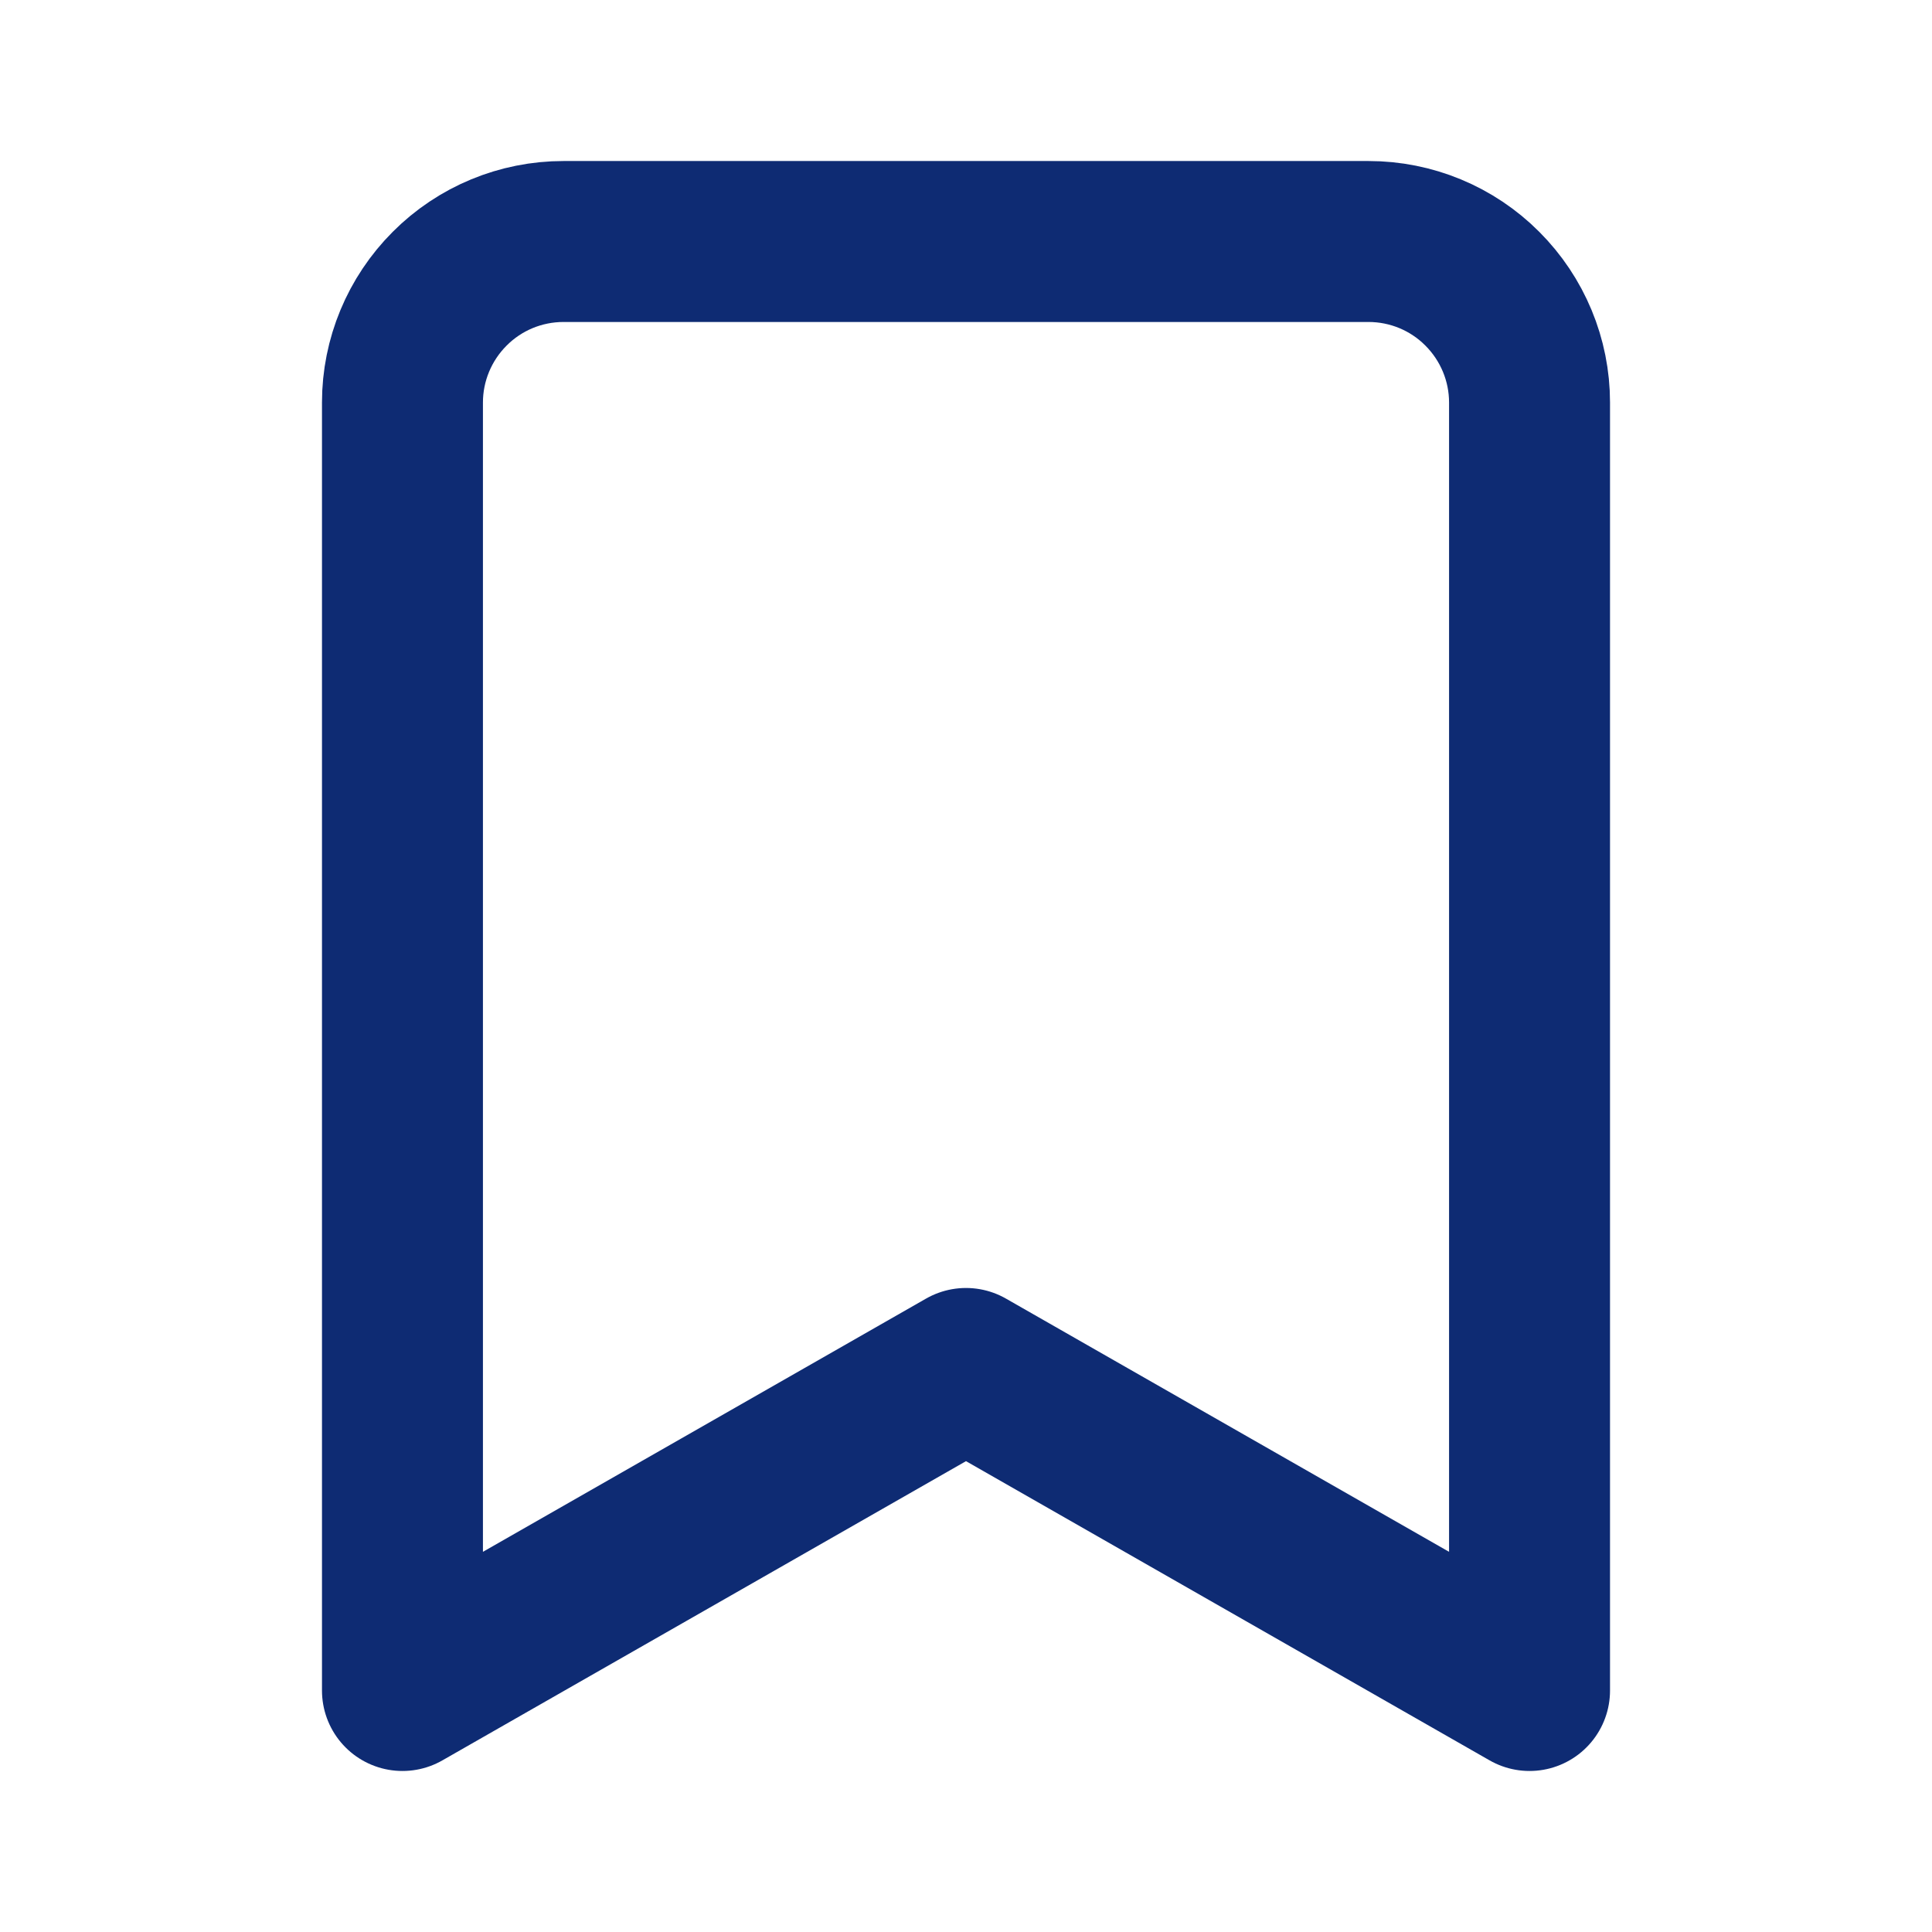
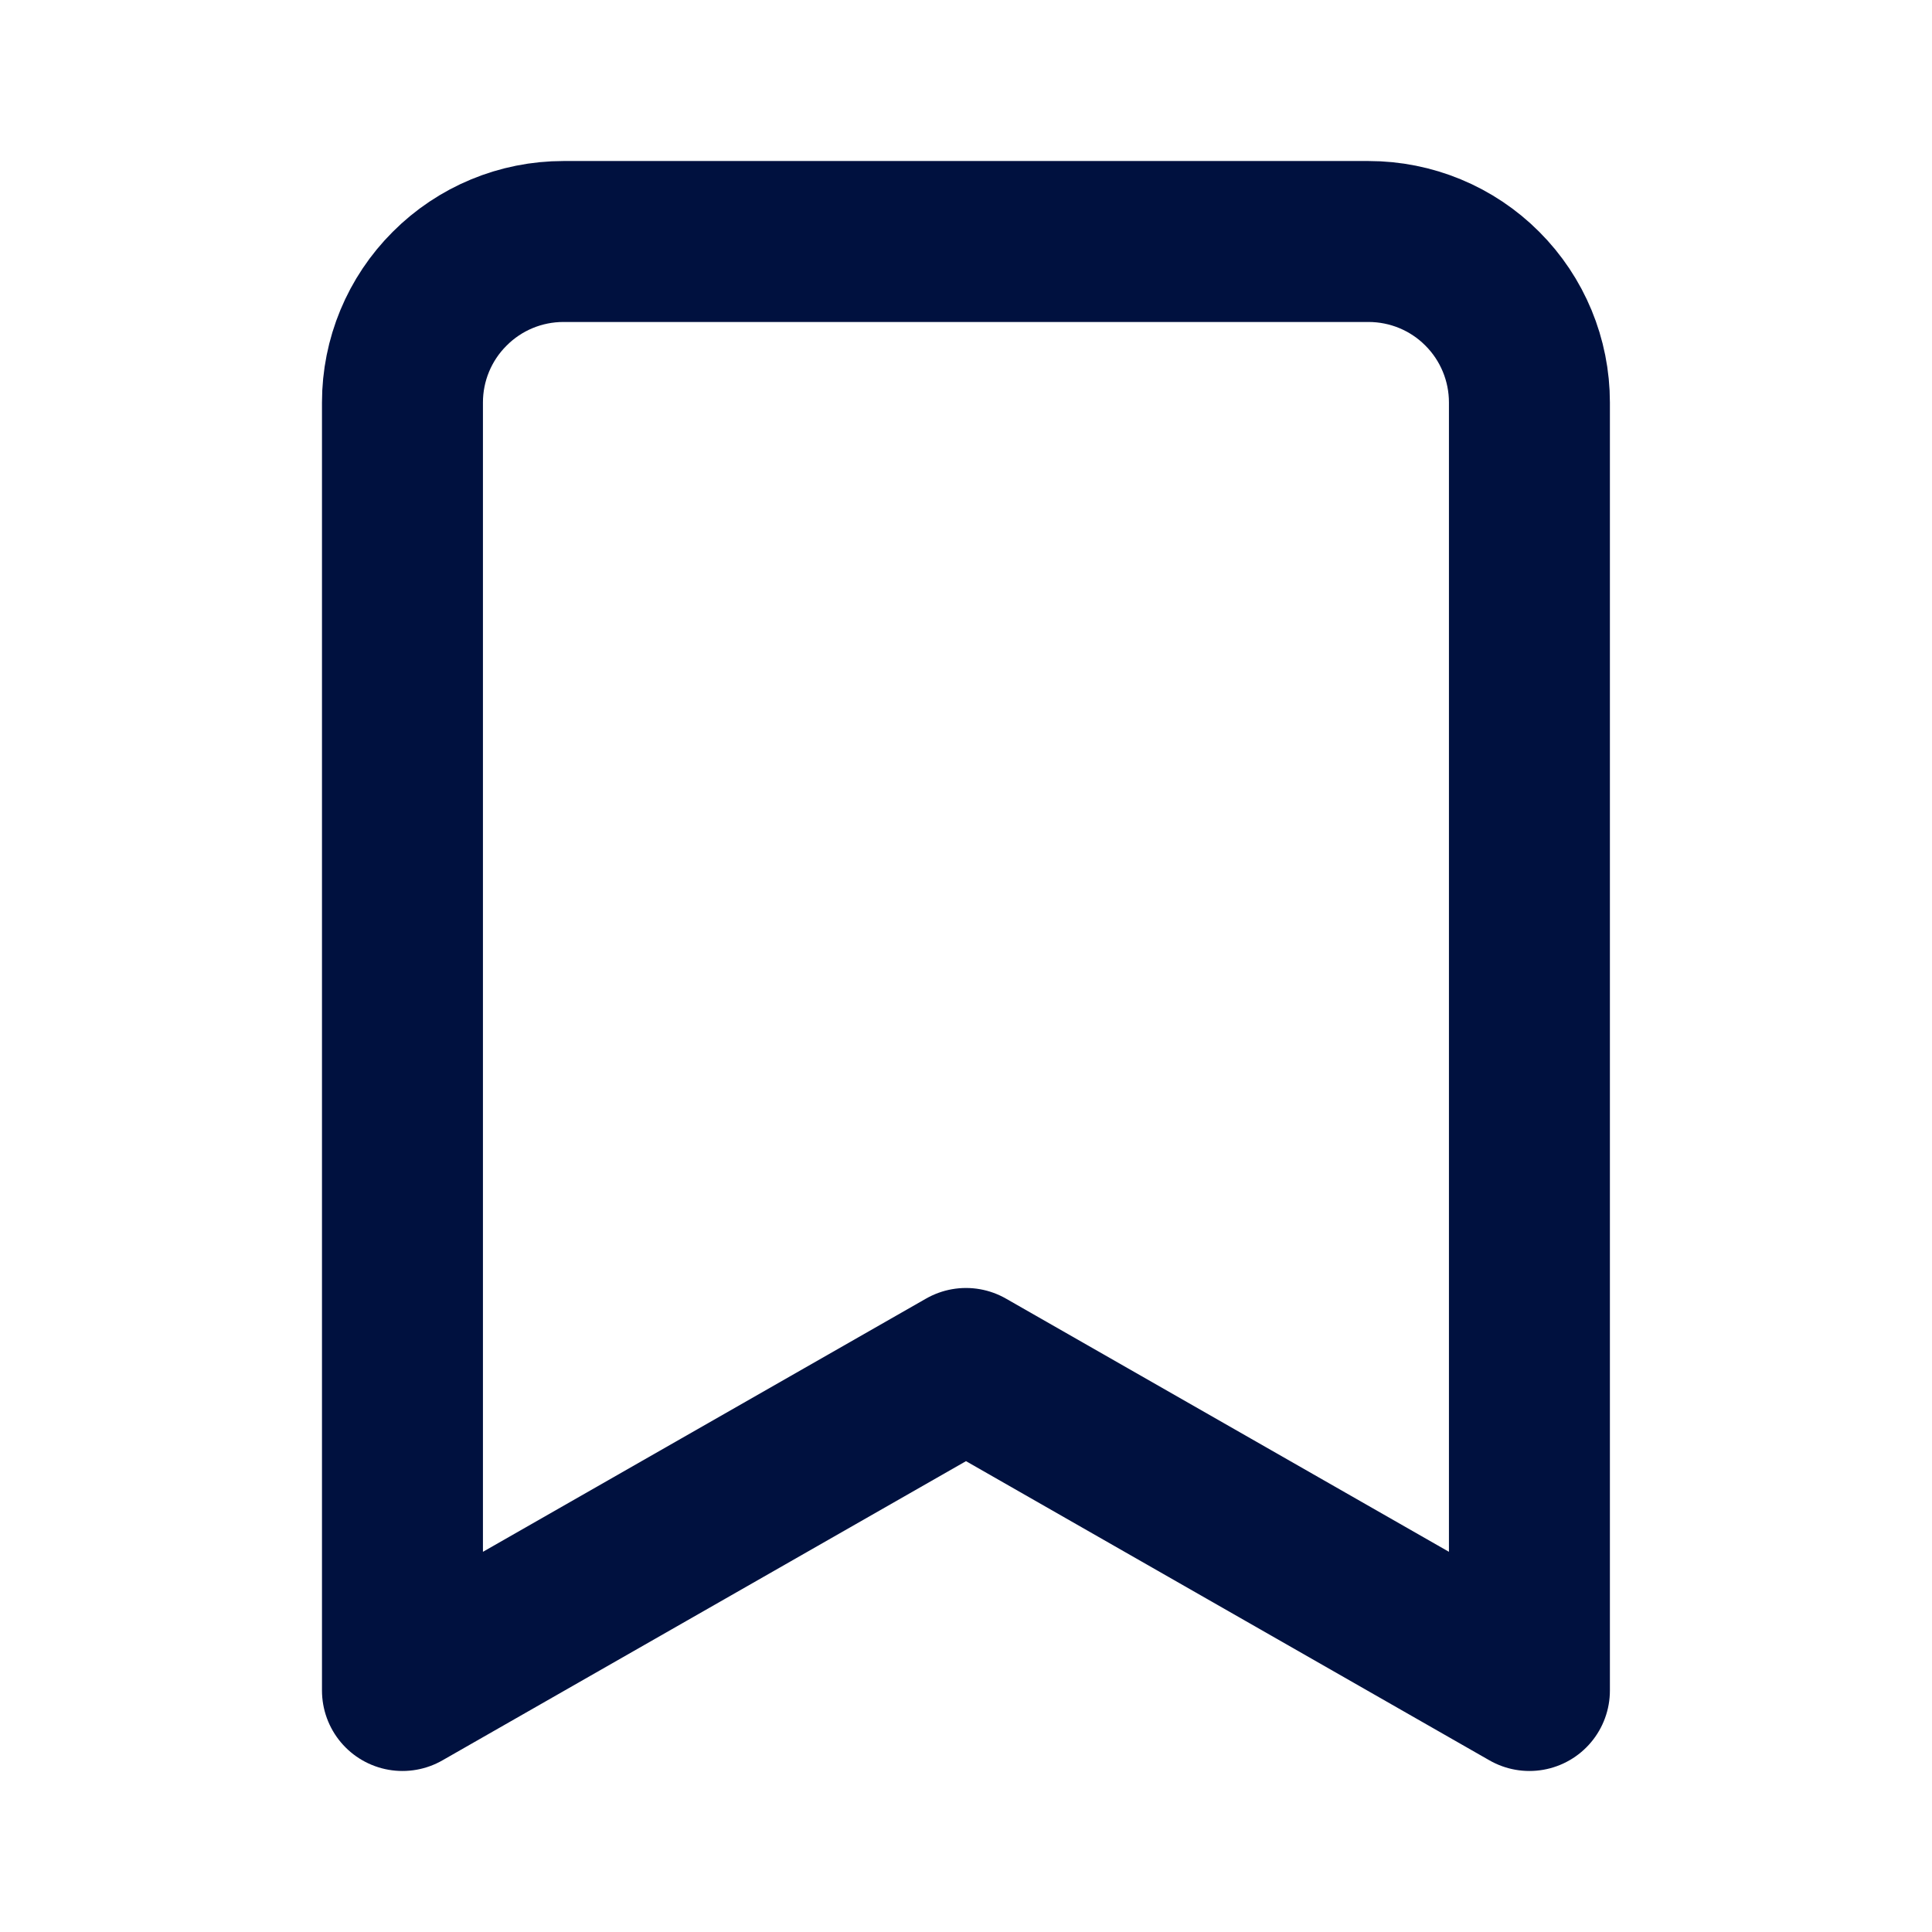
<svg xmlns="http://www.w3.org/2000/svg" width="16" height="16" viewBox="0 0 16 16" fill="none">
-   <path d="M12.667 14L8 11.333L3.333 14V3.333C3.333 2.98 3.474 2.641 3.724 2.391C3.974 2.14 4.313 2 4.667 2H11.333C11.687 2 12.026 2.14 12.276 2.391C12.526 2.641 12.667 2.98 12.667 3.333V14Z" stroke="#0E2B73" stroke-width="1.333" stroke-linecap="round" stroke-linejoin="round" />
+   <path d="M12.666 14L8 11.333L3.333 14V3.333C3.333 2.98 3.473 2.641 3.724 2.391C3.974 2.14 4.313 2 4.666 2H11.333C11.687 2 12.026 2.14 12.276 2.391C12.526 2.641 12.666 2.98 12.666 3.333V14Z" stroke="#00113F" stroke-width="1.333" stroke-linecap="round" stroke-linejoin="round" />
</svg>
